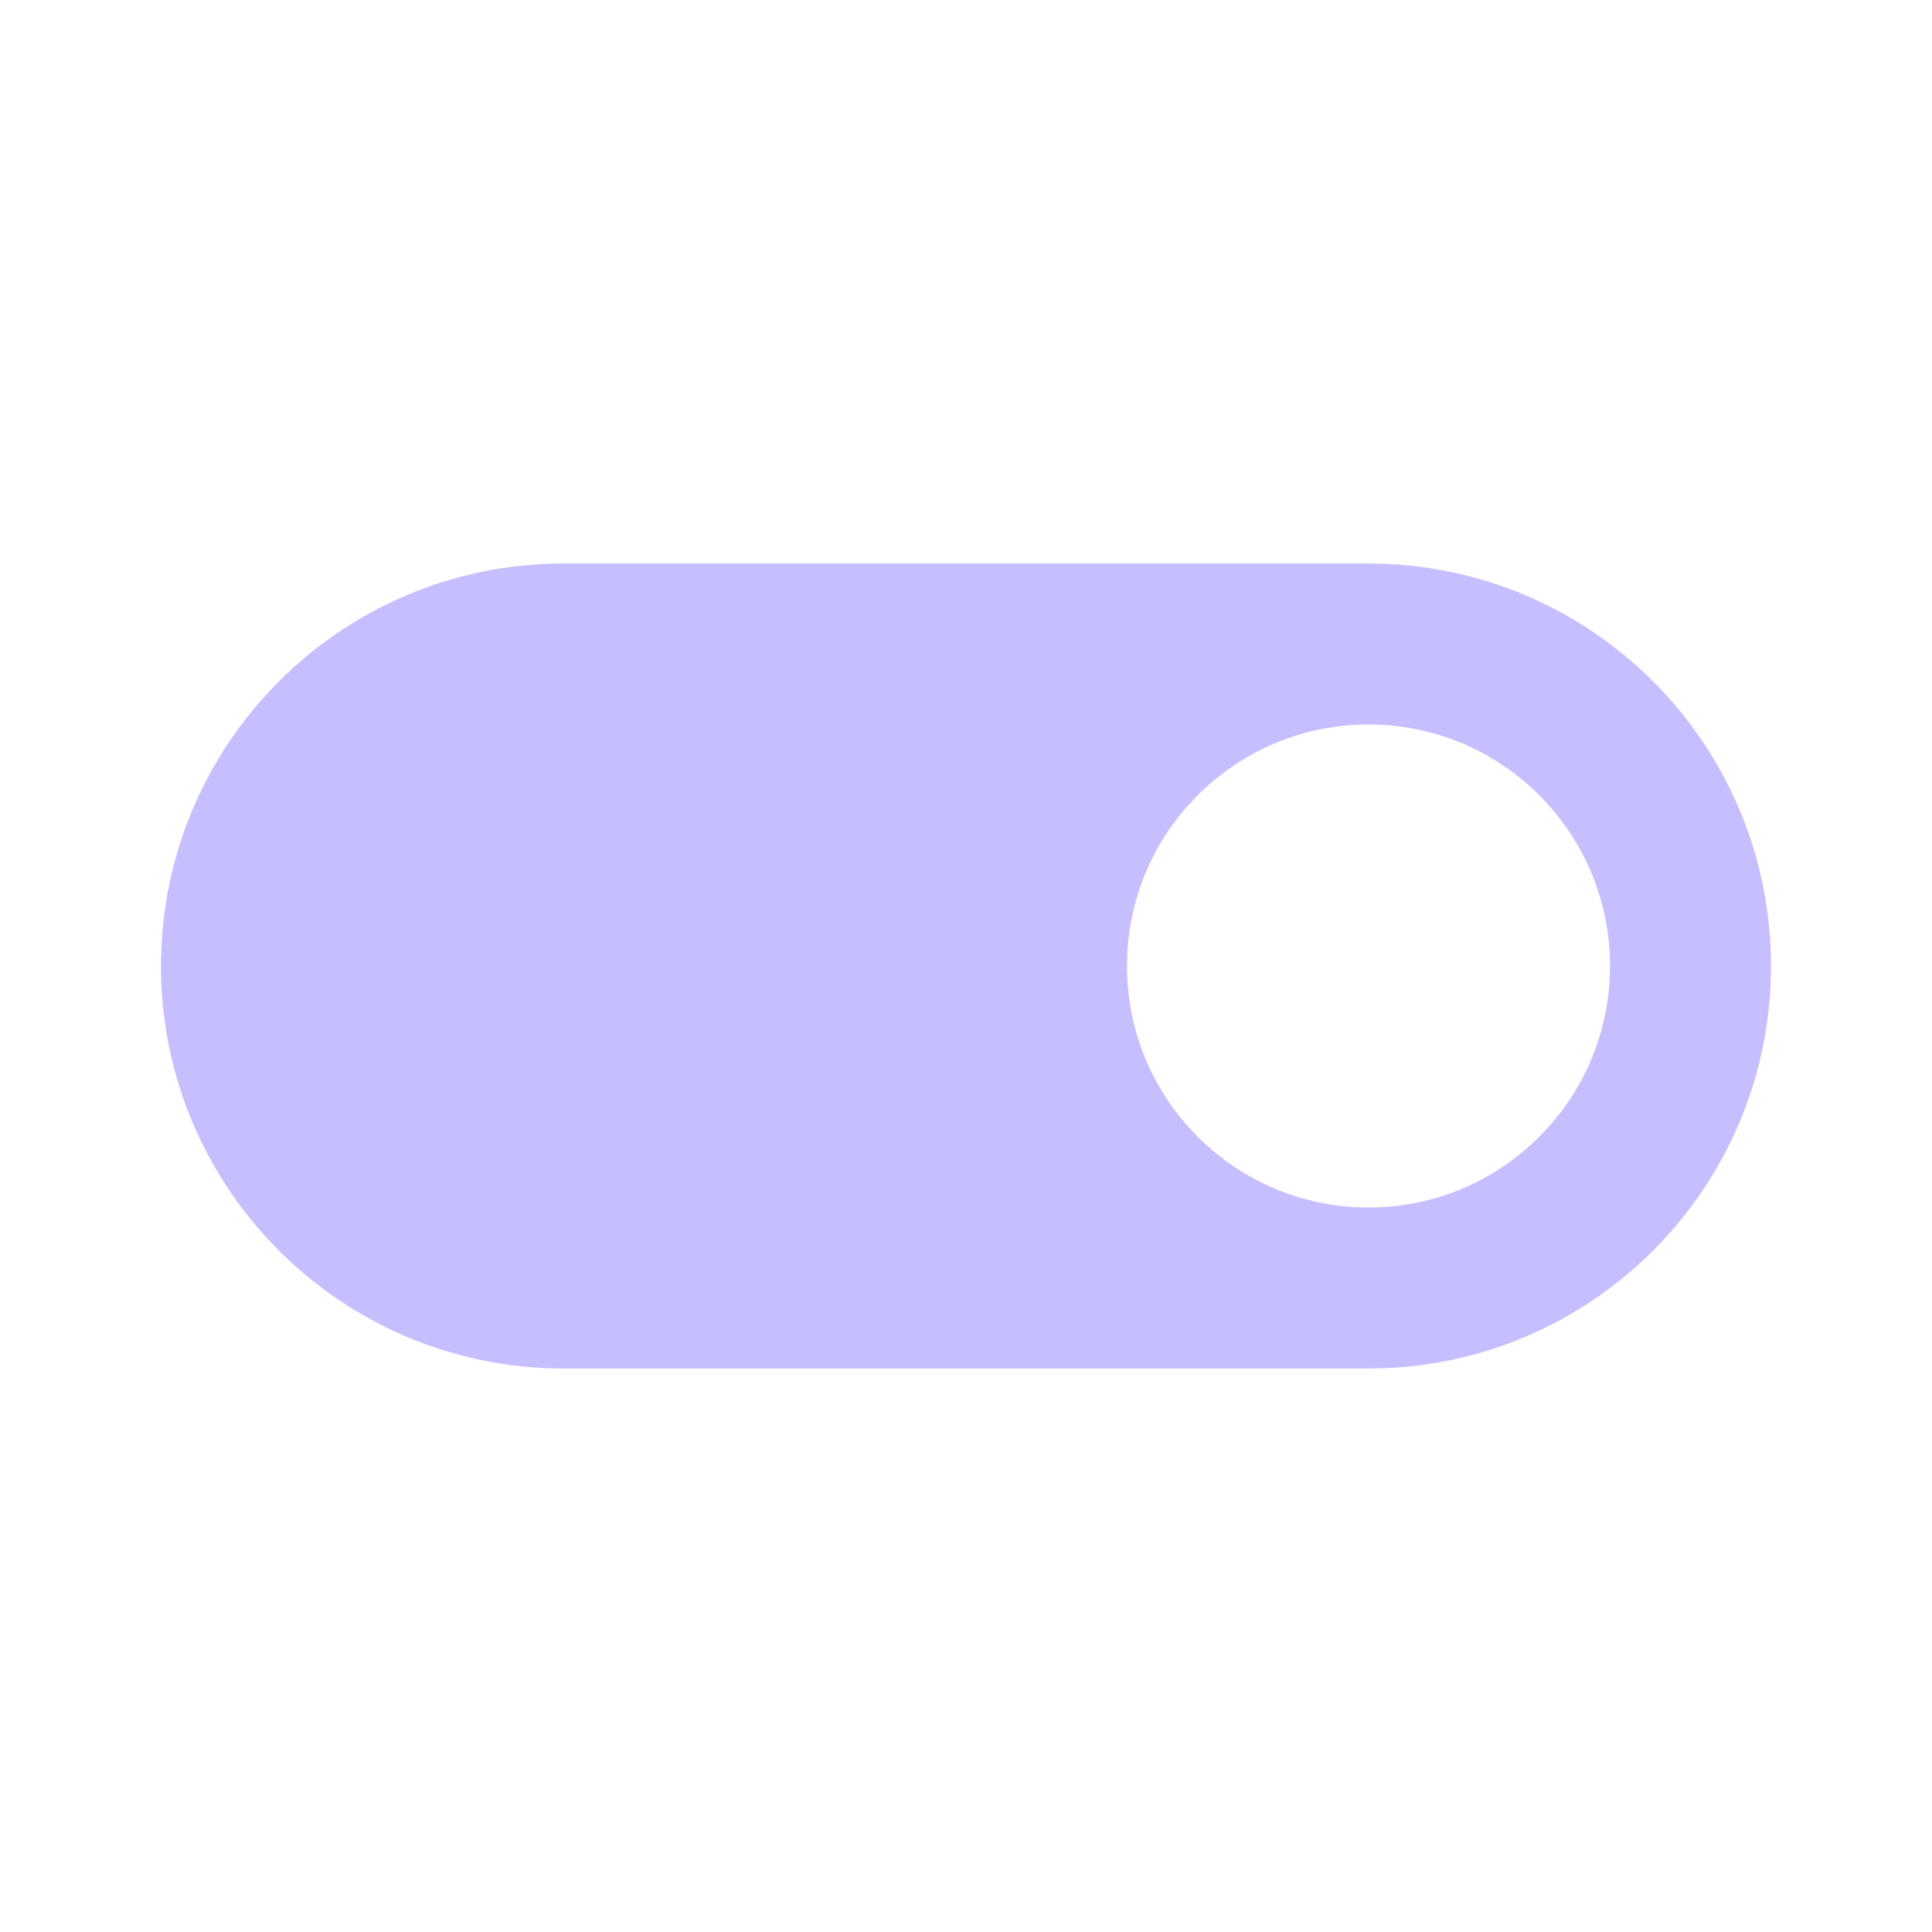
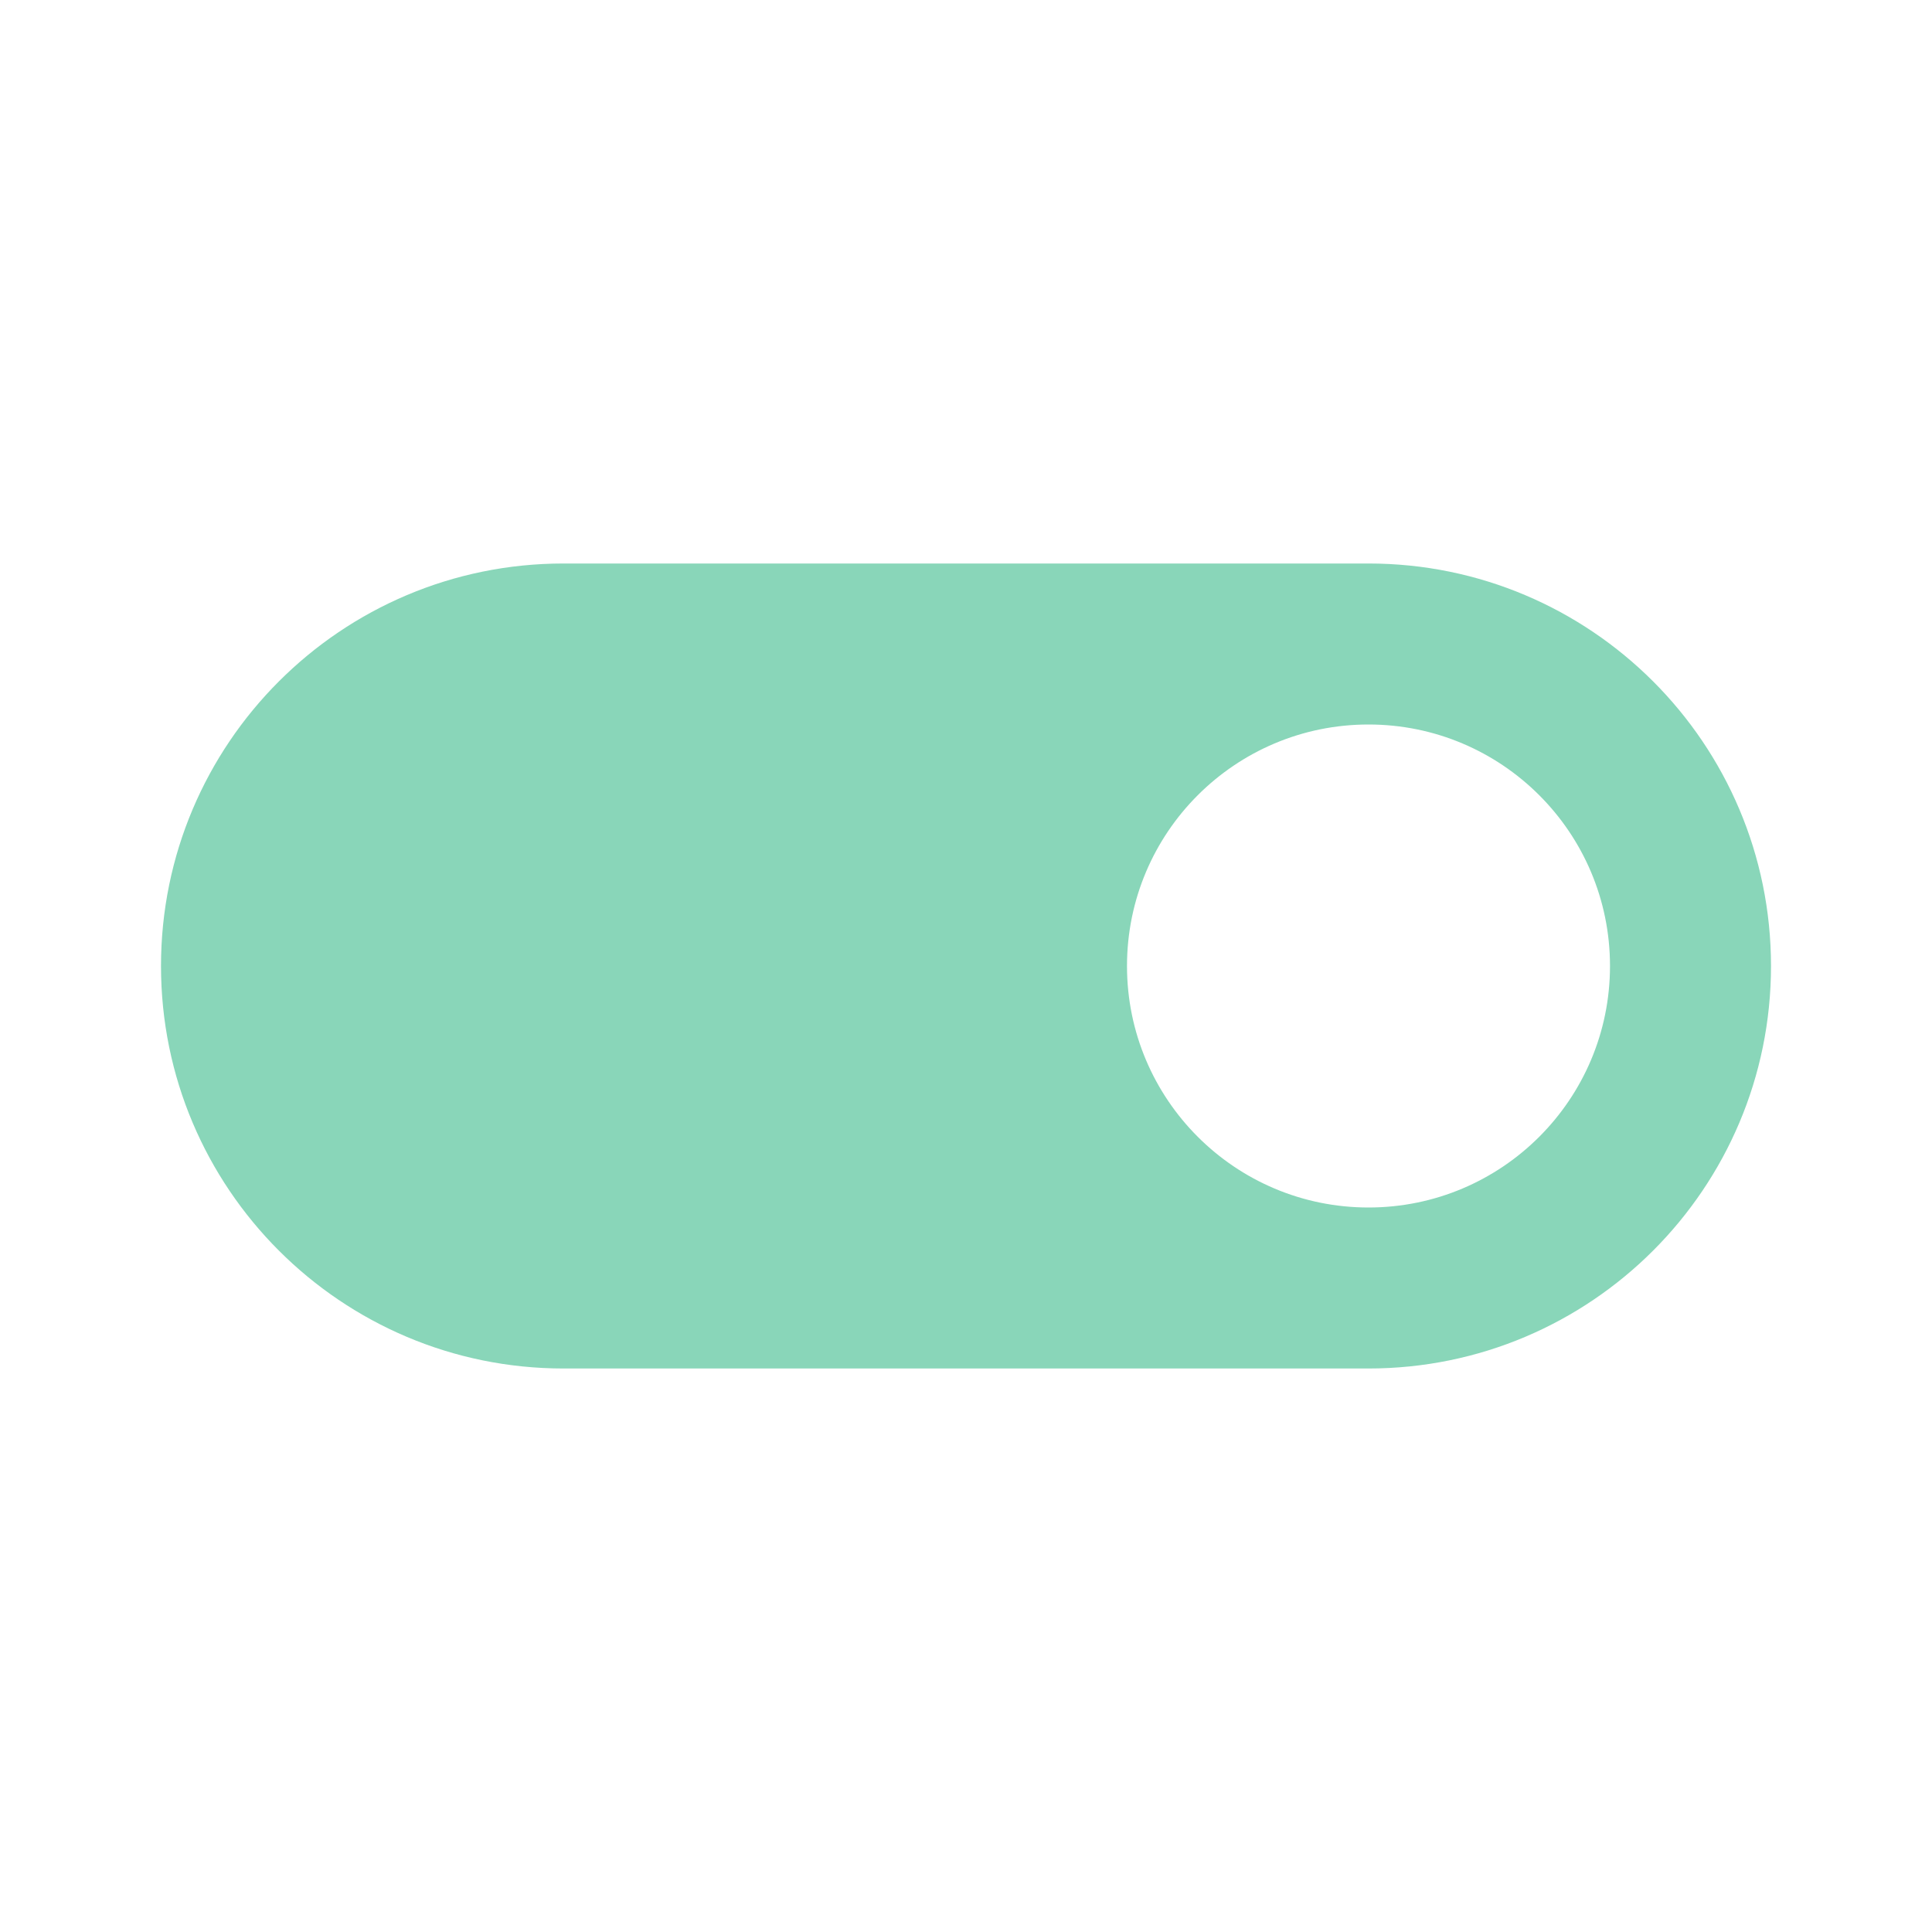
- <svg xmlns="http://www.w3.org/2000/svg" fill="#C6BFFF" preserveAspectRatio="xMidYMid meet" id="mdi-toggle-switch" viewBox="0 0 24 24">
+ <svg xmlns="http://www.w3.org/2000/svg" fill="#89D6B9" preserveAspectRatio="xMidYMid meet" id="mdi-toggle-switch" viewBox="0 0 24 24">
  <path d="M17,7H7A5,5 0 0,0 2,12A5,5 0 0,0 7,17H17A5,5 0 0,0 22,12A5,5 0 0,0 17,7M17,15A3,3 0 0,1 14,12A3,3 0 0,1 17,9A3,3 0 0,1 20,12A3,3 0 0,1 17,15Z" />
</svg>
